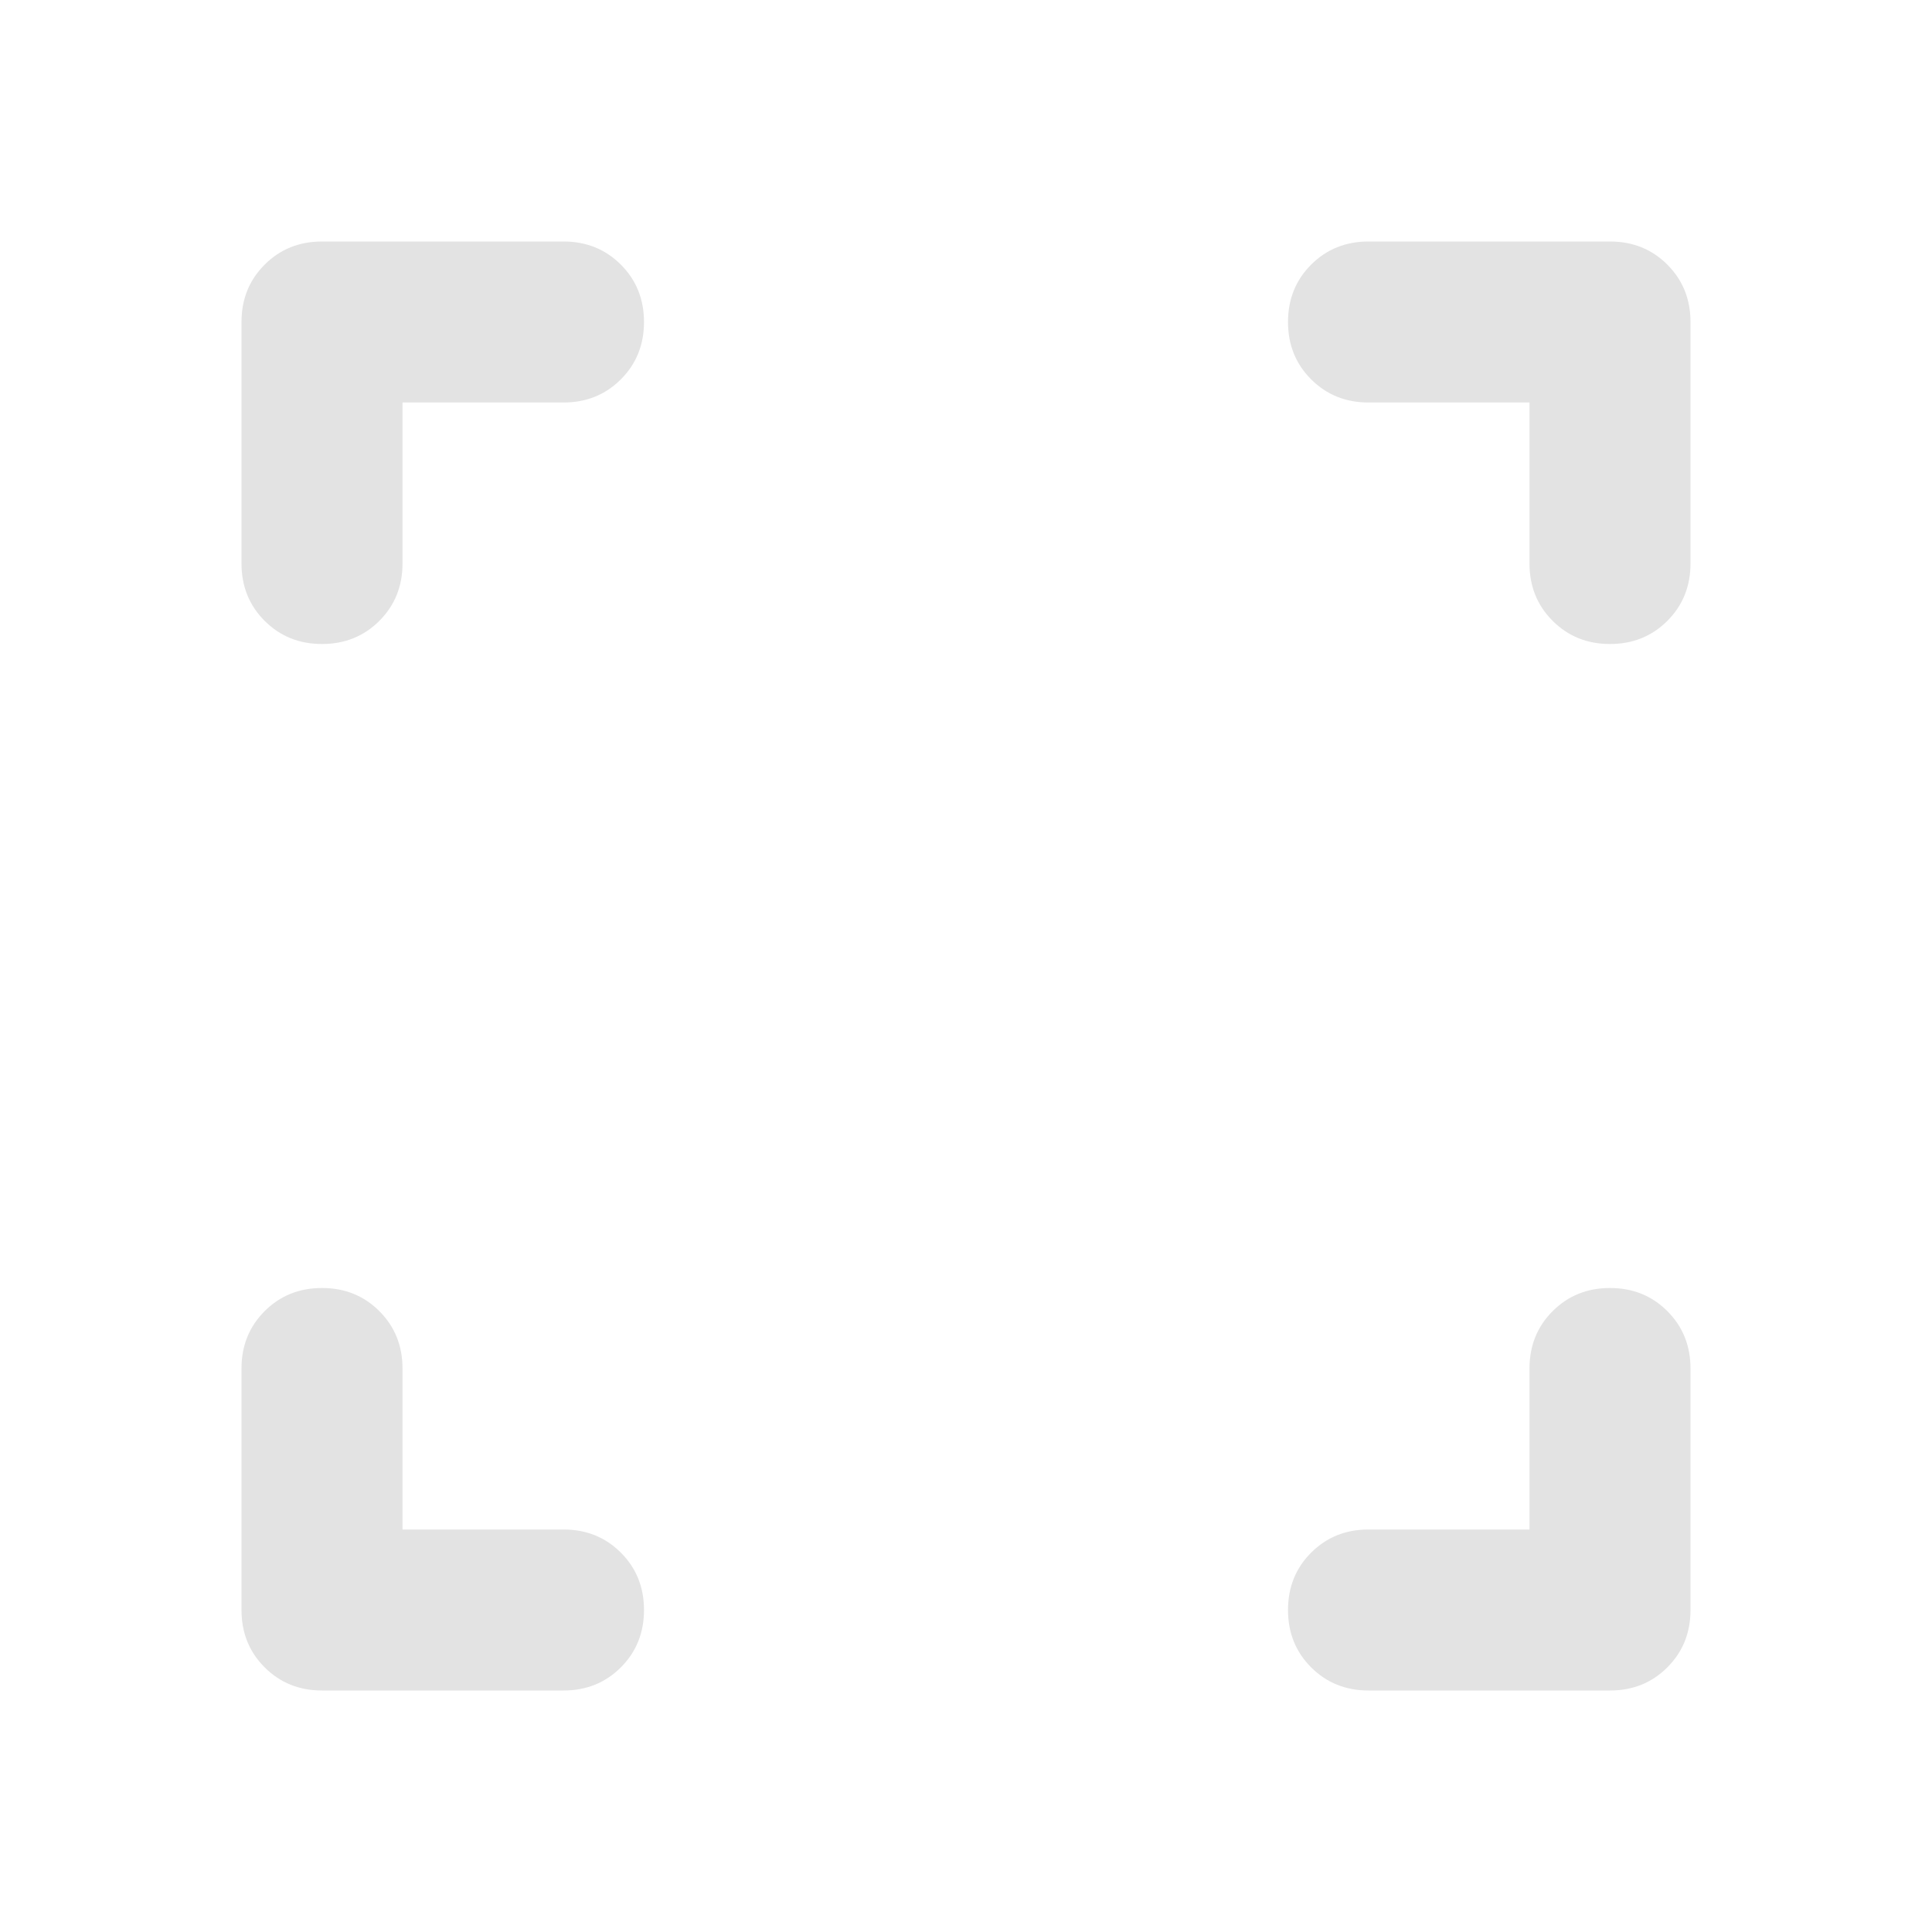
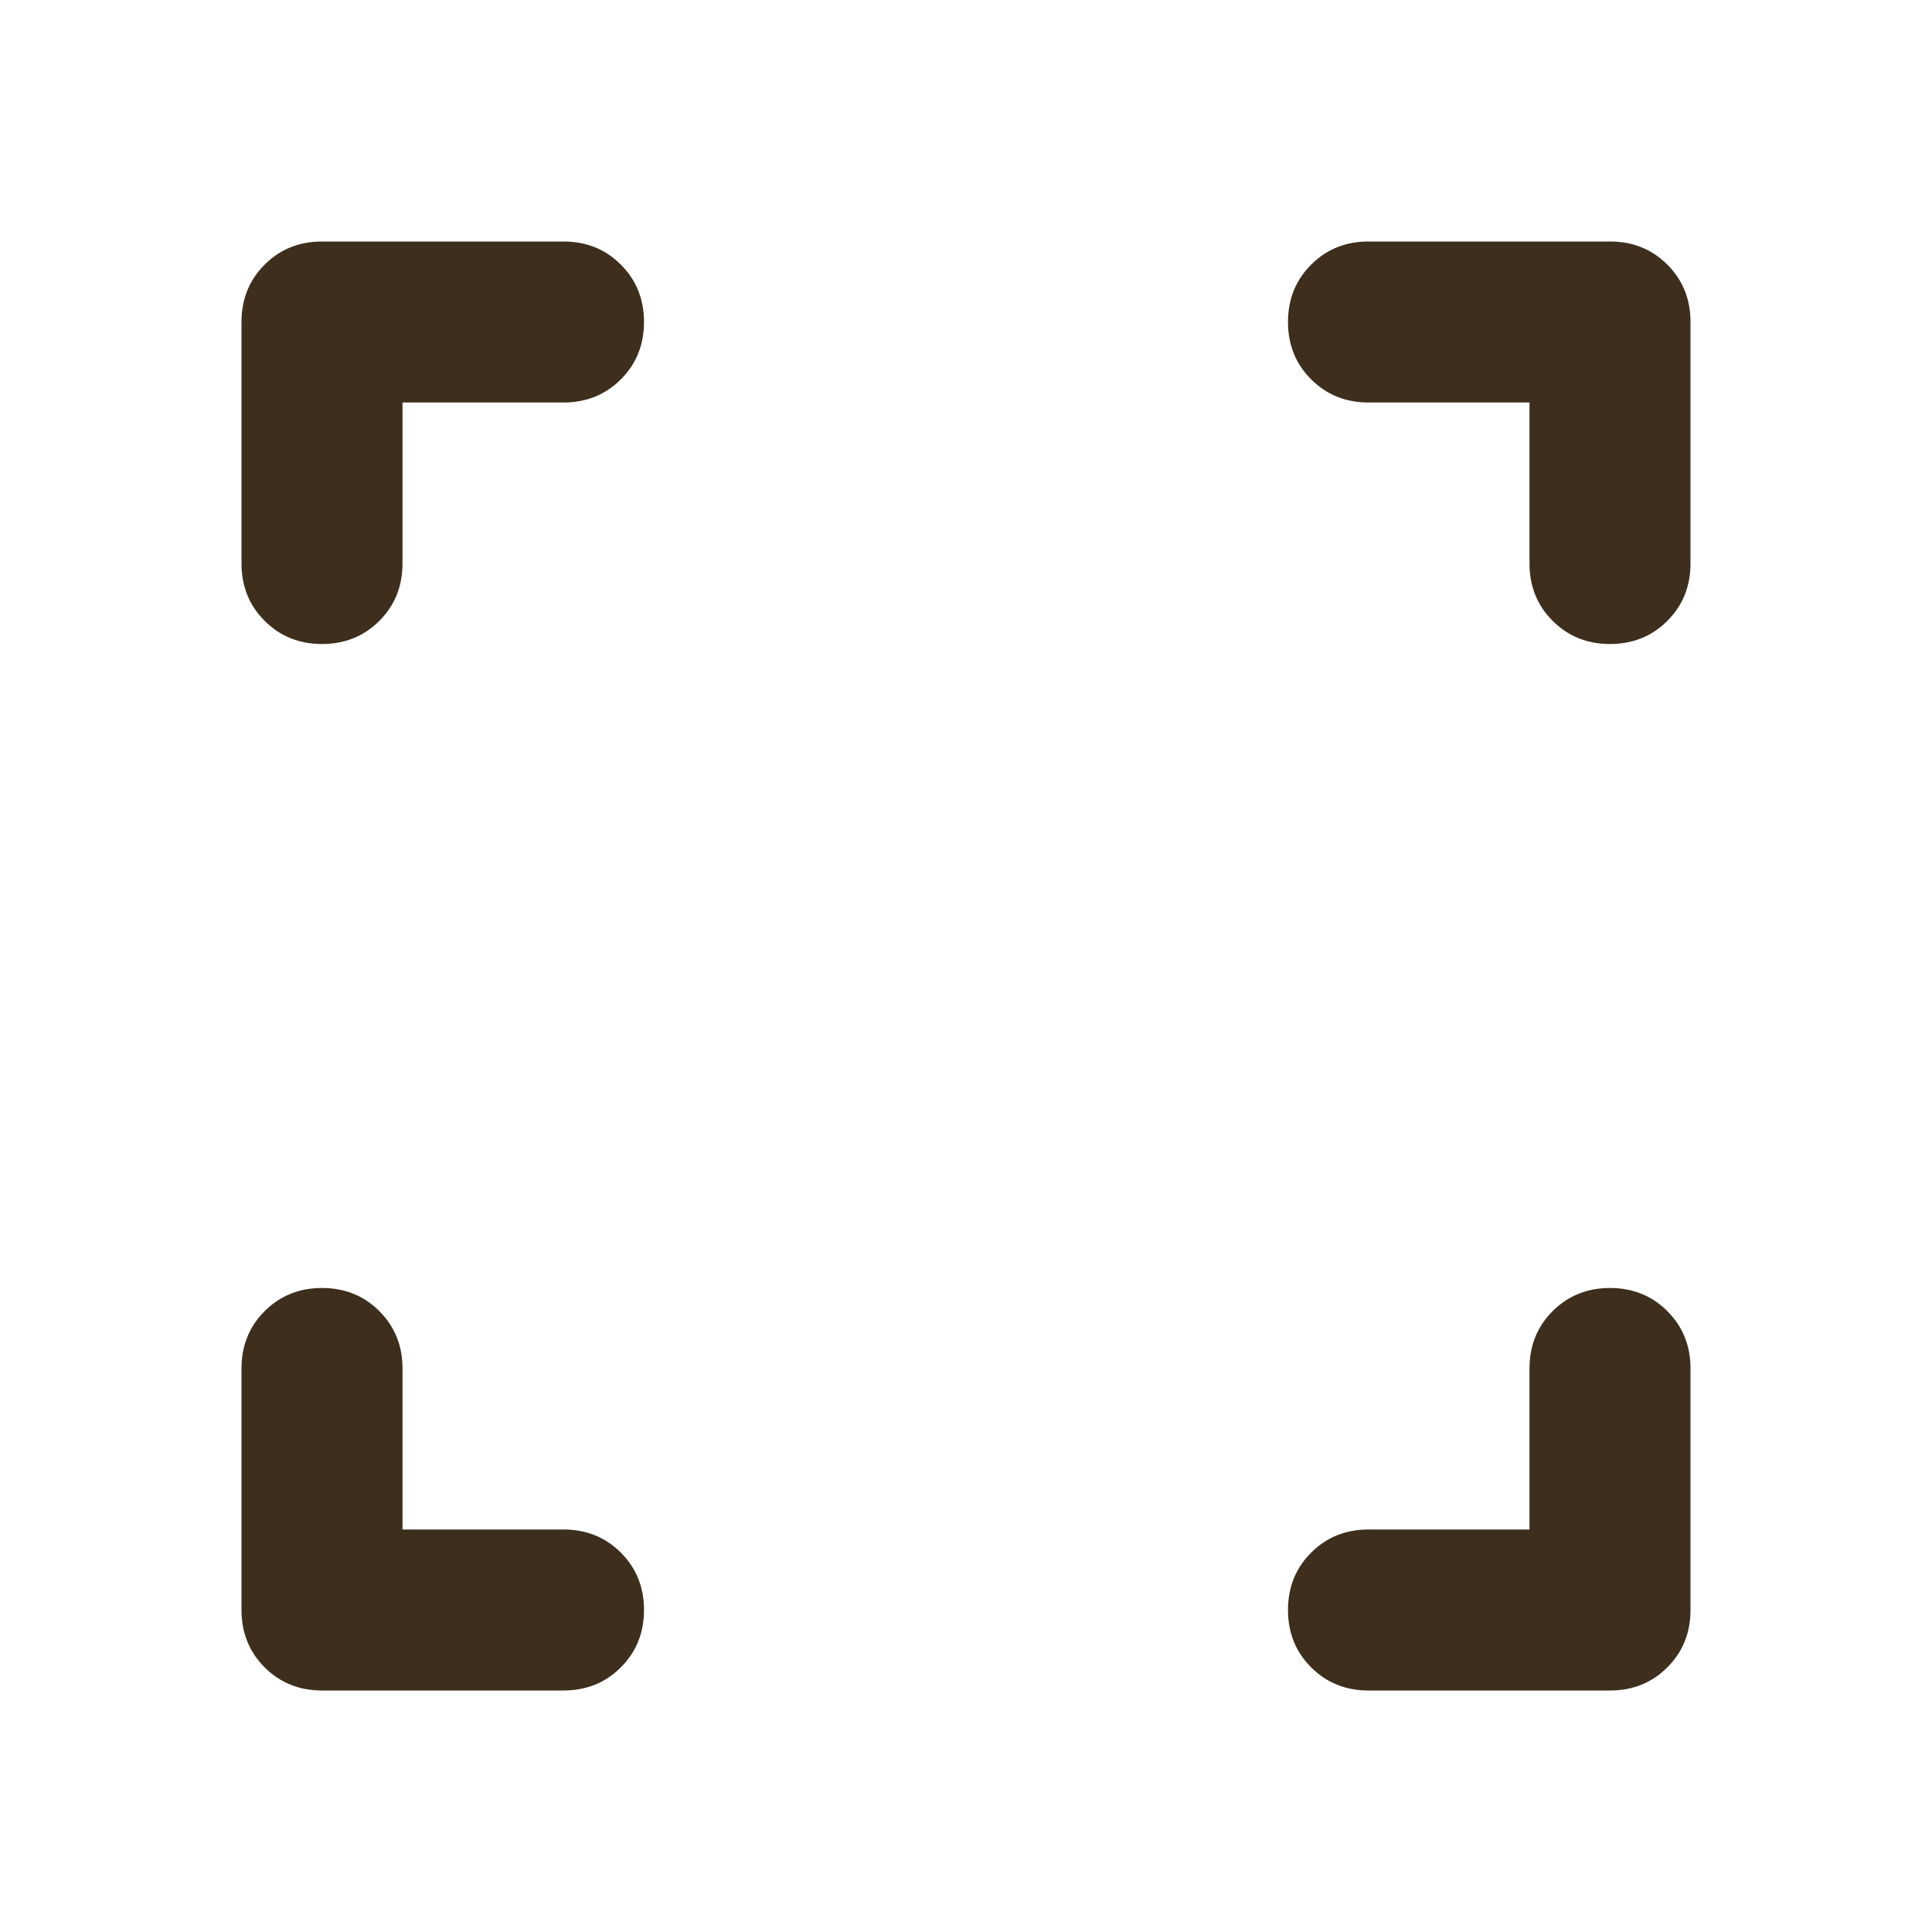
- <svg xmlns="http://www.w3.org/2000/svg" height="24px" viewBox="0 -960 960 960" width="24px" fill="#e3e3e3">
+ <svg xmlns="http://www.w3.org/2000/svg" height="24px" viewBox="0 -960 960 960" width="24px" fill="#3d2e1e">
  <path d="M200-200h80q17 0 28.5 11.5T320-160q0 17-11.5 28.5T280-120H160q-17 0-28.5-11.5T120-160v-120q0-17 11.5-28.5T160-320q17 0 28.5 11.5T200-280v80Zm560 0v-80q0-17 11.5-28.5T800-320q17 0 28.5 11.5T840-280v120q0 17-11.5 28.5T800-120H680q-17 0-28.5-11.5T640-160q0-17 11.5-28.5T680-200h80ZM200-760v80q0 17-11.5 28.5T160-640q-17 0-28.5-11.5T120-680v-120q0-17 11.5-28.5T160-840h120q17 0 28.5 11.5T320-800q0 17-11.5 28.5T280-760h-80Zm560 0h-80q-17 0-28.5-11.5T640-800q0-17 11.5-28.5T680-840h120q17 0 28.5 11.5T840-800v120q0 17-11.5 28.5T800-640q-17 0-28.5-11.5T760-680v-80Z" />
</svg>
